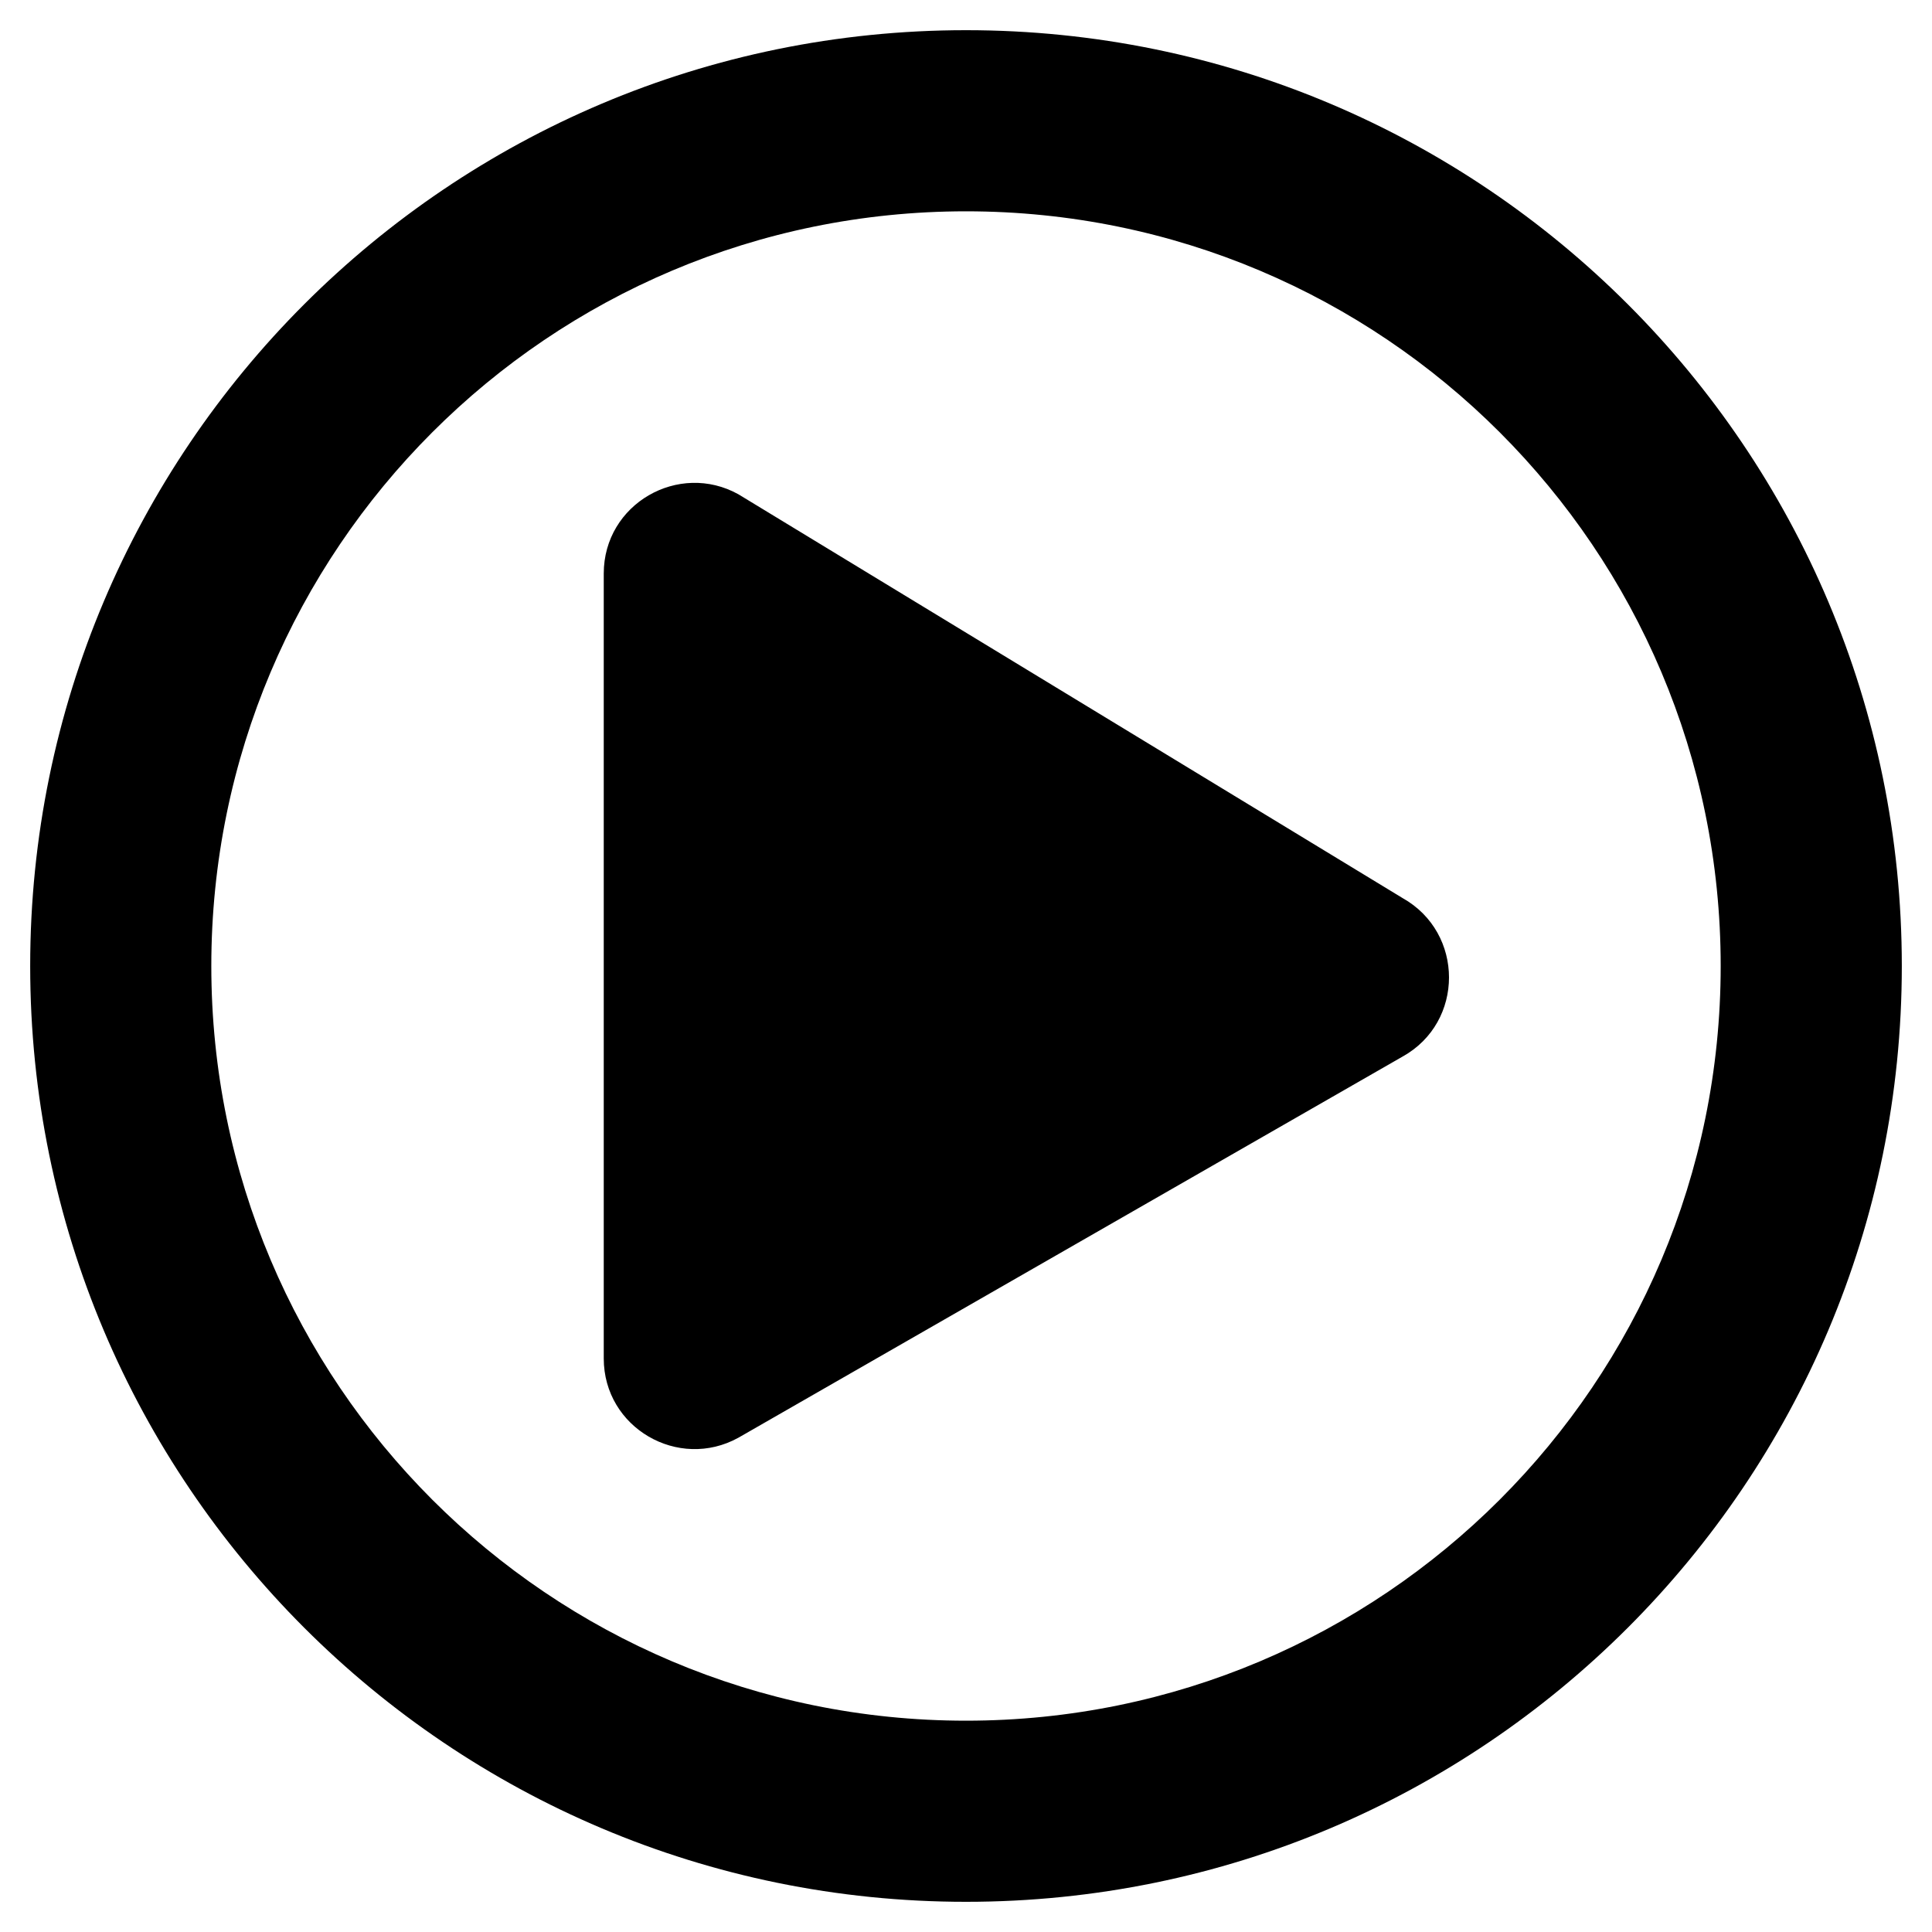
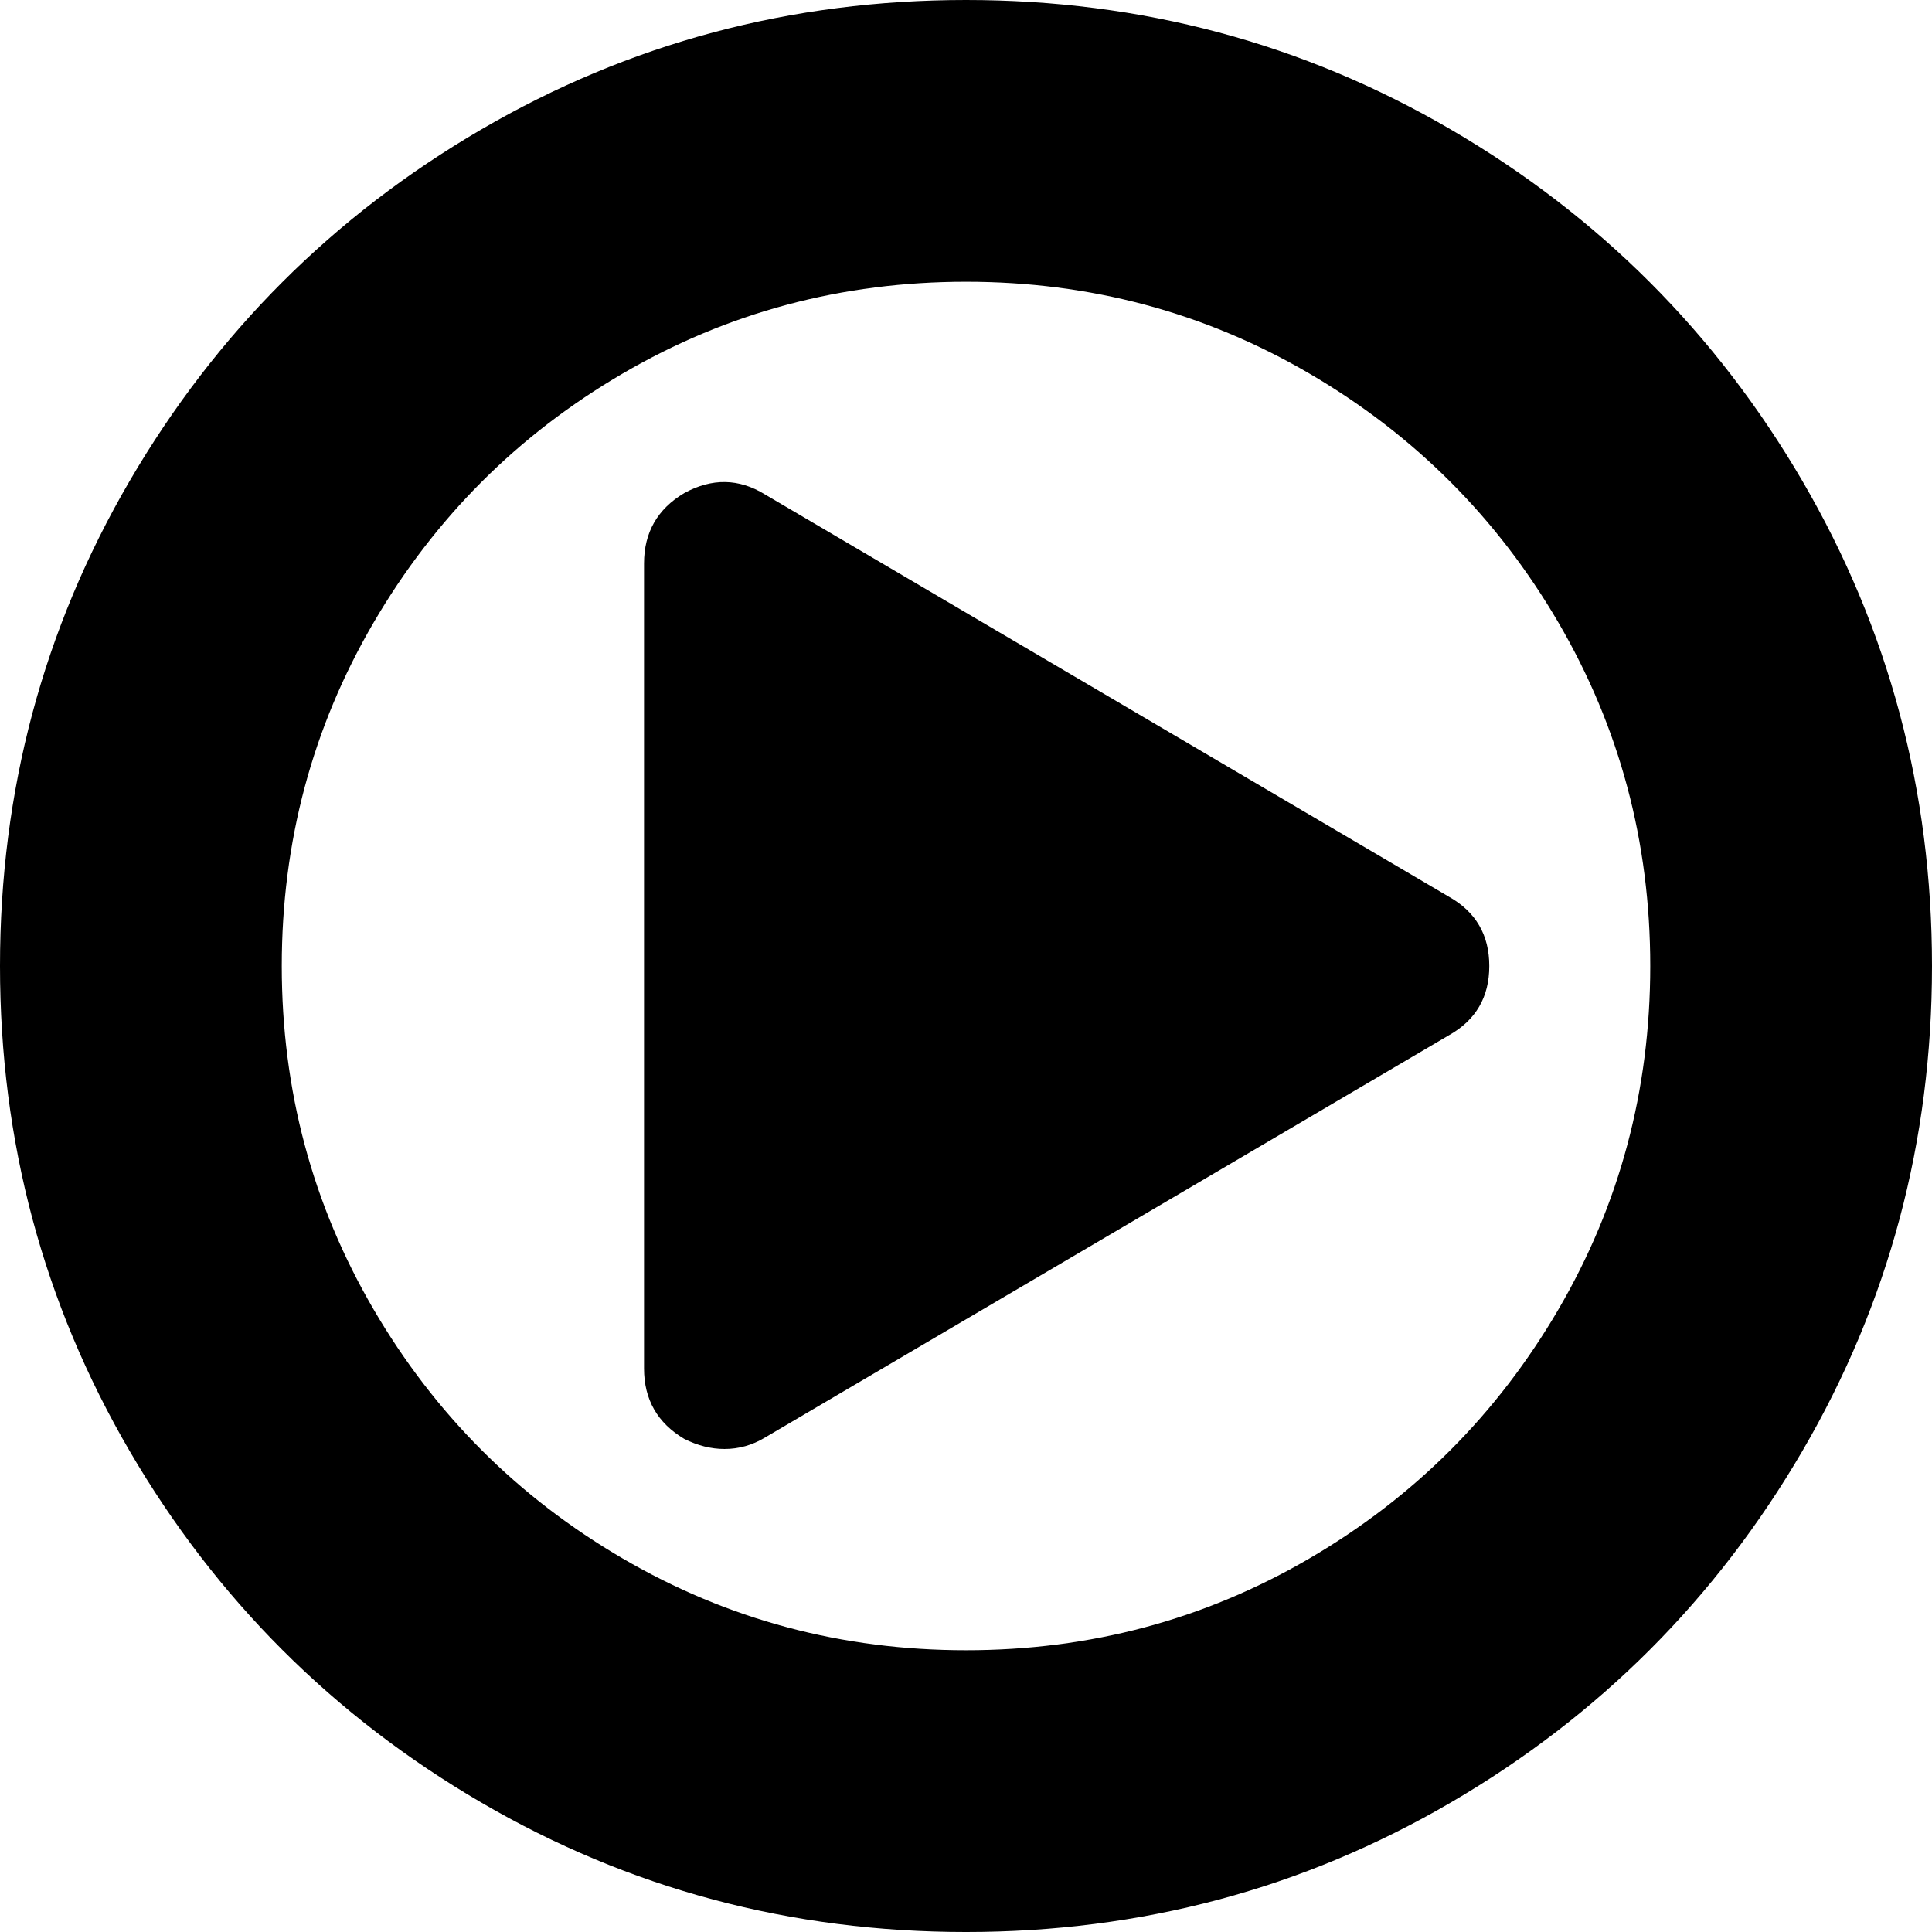
- <svg xmlns="http://www.w3.org/2000/svg" viewBox="0 0 512 512">
-   <path d="M371.7 238l-176-107c-15.8-8.8-35.7 2.5-35.7 21v208c0 18.4 19.8 29.8 35.7 21l176-101c16.4-9.1 16.4-32.8 0-42zM504 256C504 119 393 8 256 8S8 119 8 256s111 248 248 248 248-111 248-248zm-448 0c0-110.5 89.5-200 200-200s200 89.5 200 200-89.5 200-200 200S56 366.5 56 256z" />
+ <svg xmlns="http://www.w3.org/2000/svg" viewBox="0 0 438.533 438.533">
+   <path d="M409.133 109.203c-19.608-33.592-46.205-60.189-79.798-79.796C295.736 9.801 259.058 0 219.273 0c-39.781 0-76.47 9.801-110.063 29.407-33.595 19.604-60.192 46.201-79.8 79.796C9.801 142.8 0 179.489 0 219.267c0 39.78 9.804 76.463 29.407 110.062 19.607 33.592 46.204 60.189 79.799 79.798 33.597 19.605 70.283 29.407 110.063 29.407s76.47-9.802 110.065-29.407c33.593-19.602 60.189-46.206 79.795-79.798 19.603-33.596 29.403-70.284 29.403-110.062.001-39.782-9.8-76.472-29.399-110.064zm-55.391 188.005c-13.894 23.791-32.736 42.64-56.527 56.534-23.791 13.894-49.771 20.834-77.945 20.834-28.167 0-54.149-6.94-77.943-20.834-23.791-13.895-42.633-32.743-56.527-56.534-13.897-23.791-20.843-49.772-20.843-77.941 0-28.171 6.949-54.152 20.843-77.943 13.891-23.791 32.738-42.637 56.527-56.53 23.791-13.895 49.772-20.84 77.943-20.84 28.173 0 54.154 6.945 77.945 20.84 23.791 13.894 42.634 32.739 56.527 56.53 13.895 23.791 20.838 49.772 20.838 77.943 0 28.169-6.943 54.15-20.838 77.941z" />
+   <path d="M328.911 203.561l-155.32-91.36c-5.896-3.617-11.991-3.711-18.271-.284-6.09 3.615-9.136 8.942-9.136 15.984v182.725c0 7.04 3.046 12.371 9.136 15.985 3.046 1.522 6.09 2.286 9.135 2.286 3.234 0 6.283-.856 9.136-2.567l155.32-91.361c6.088-3.426 9.134-8.661 9.134-15.699 0-7.04-3.053-12.282-9.134-15.709z" />
</svg>
